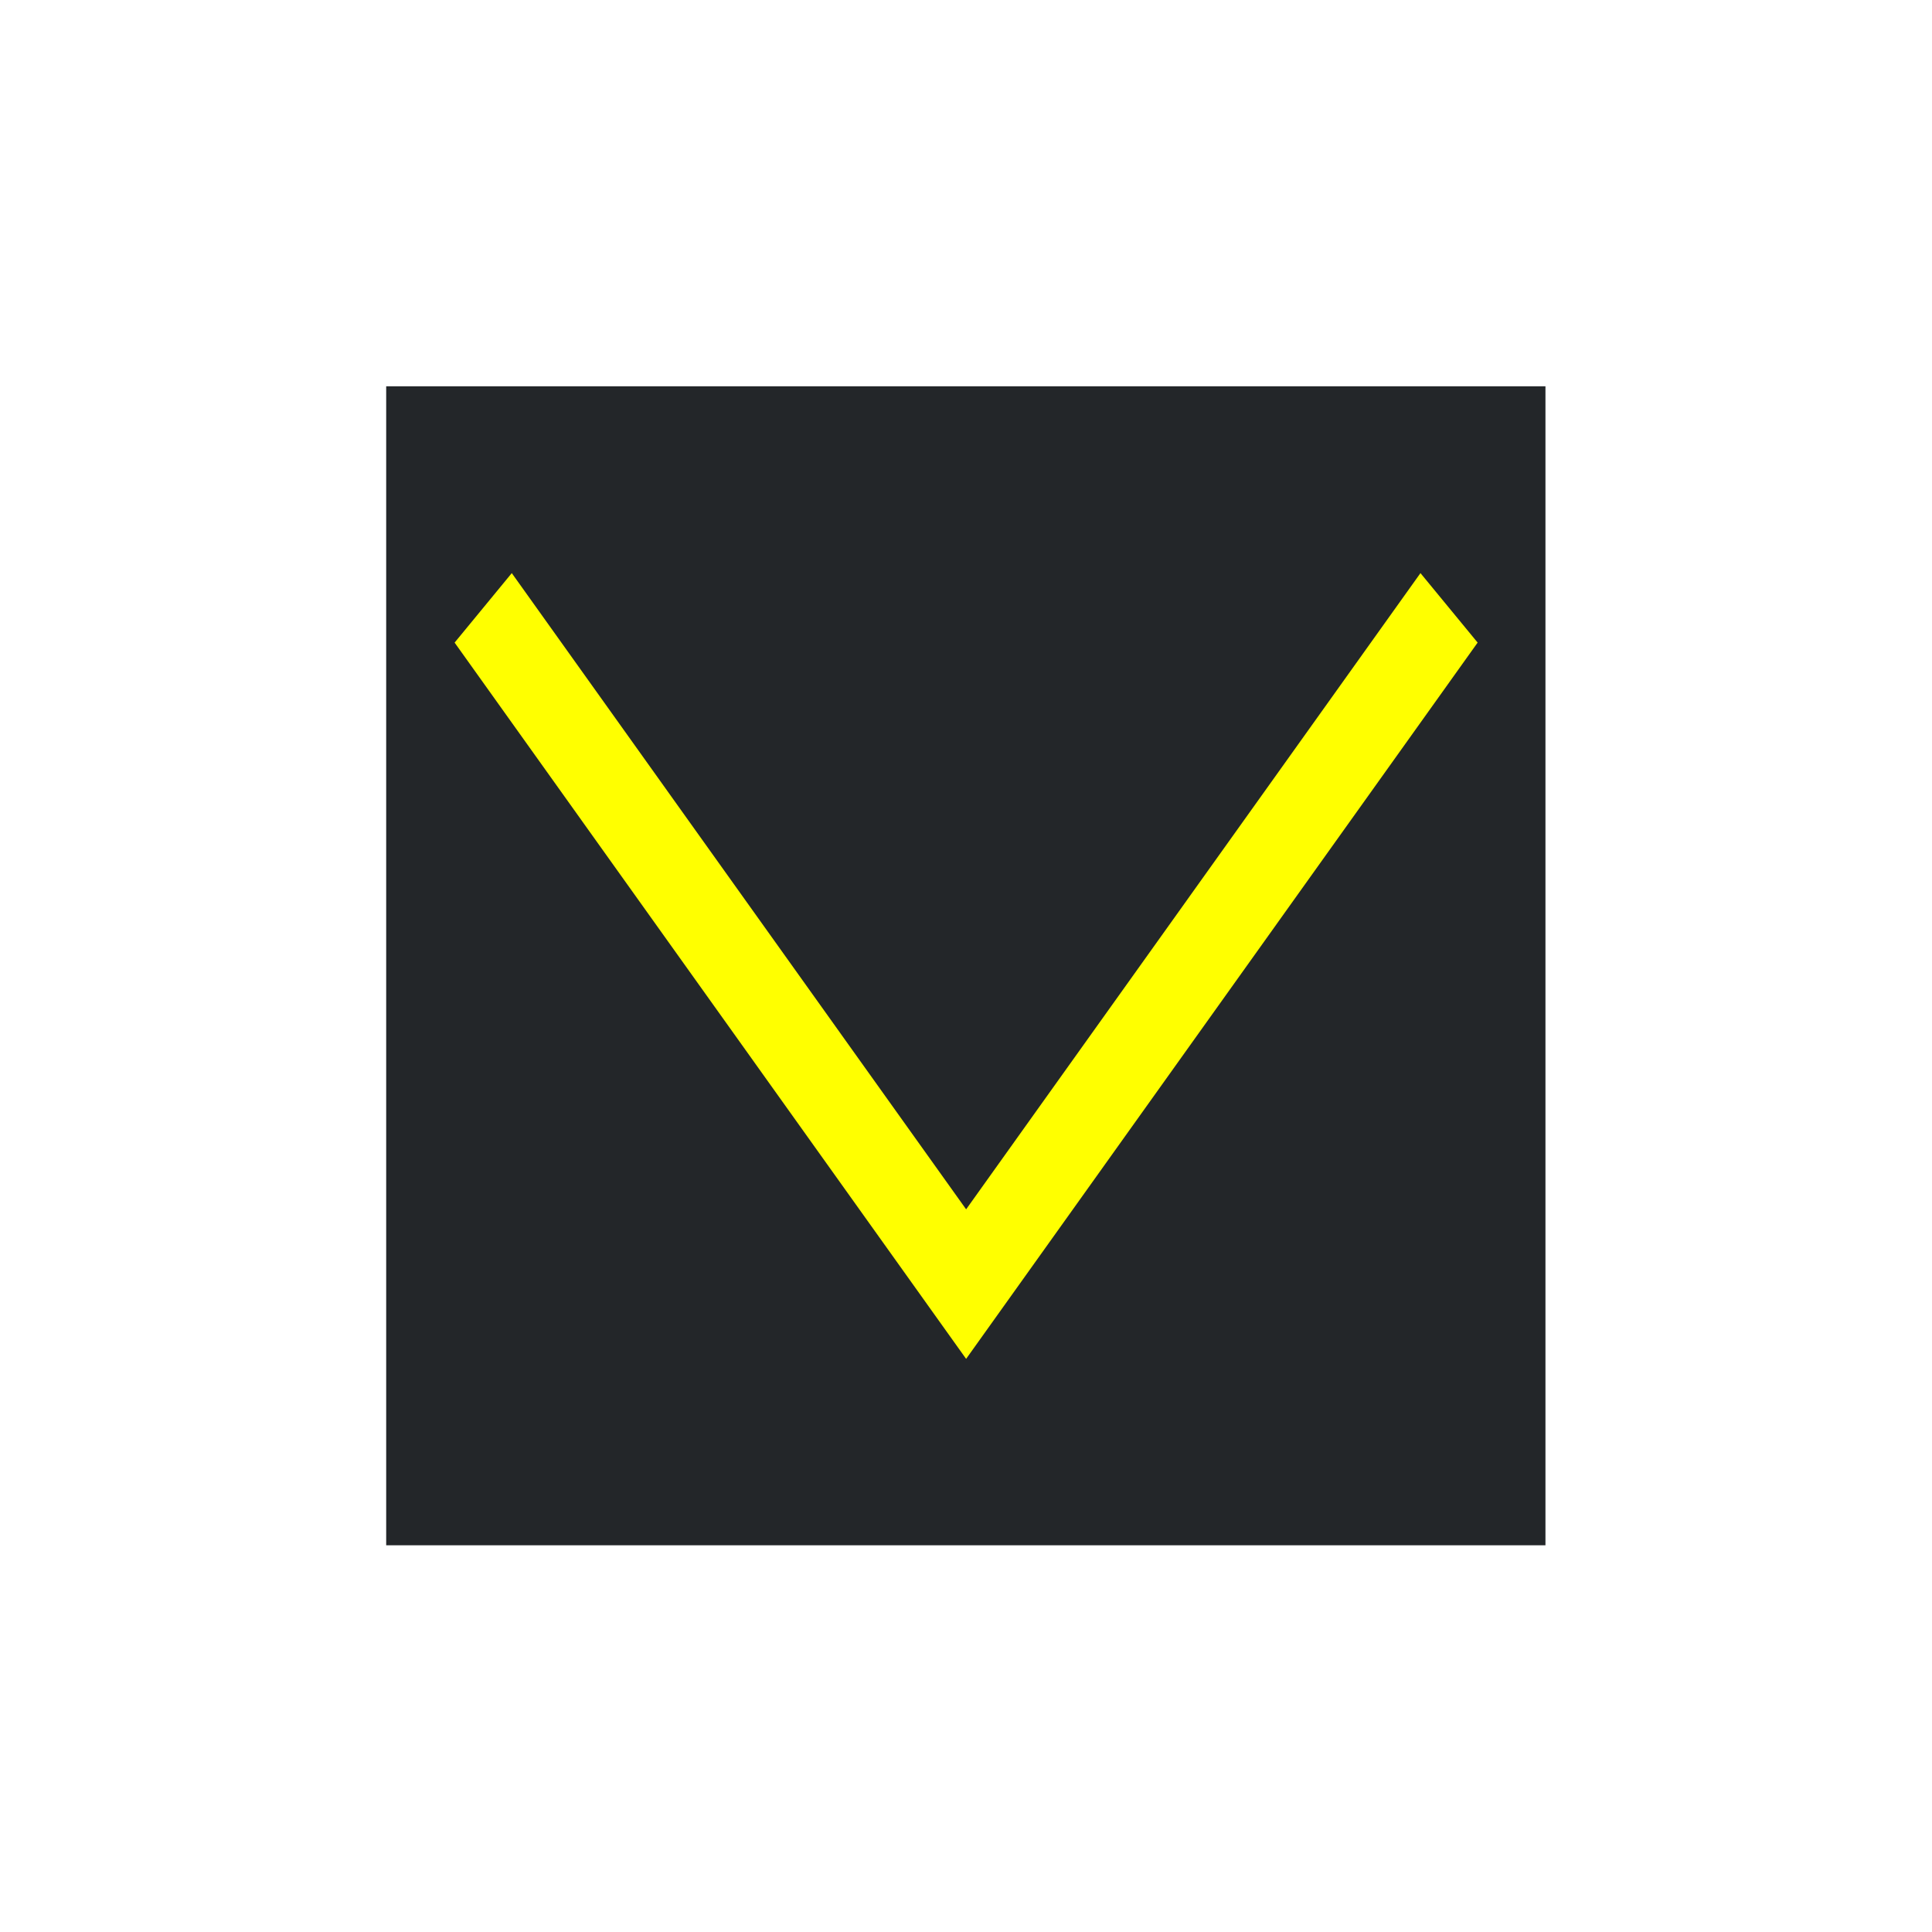
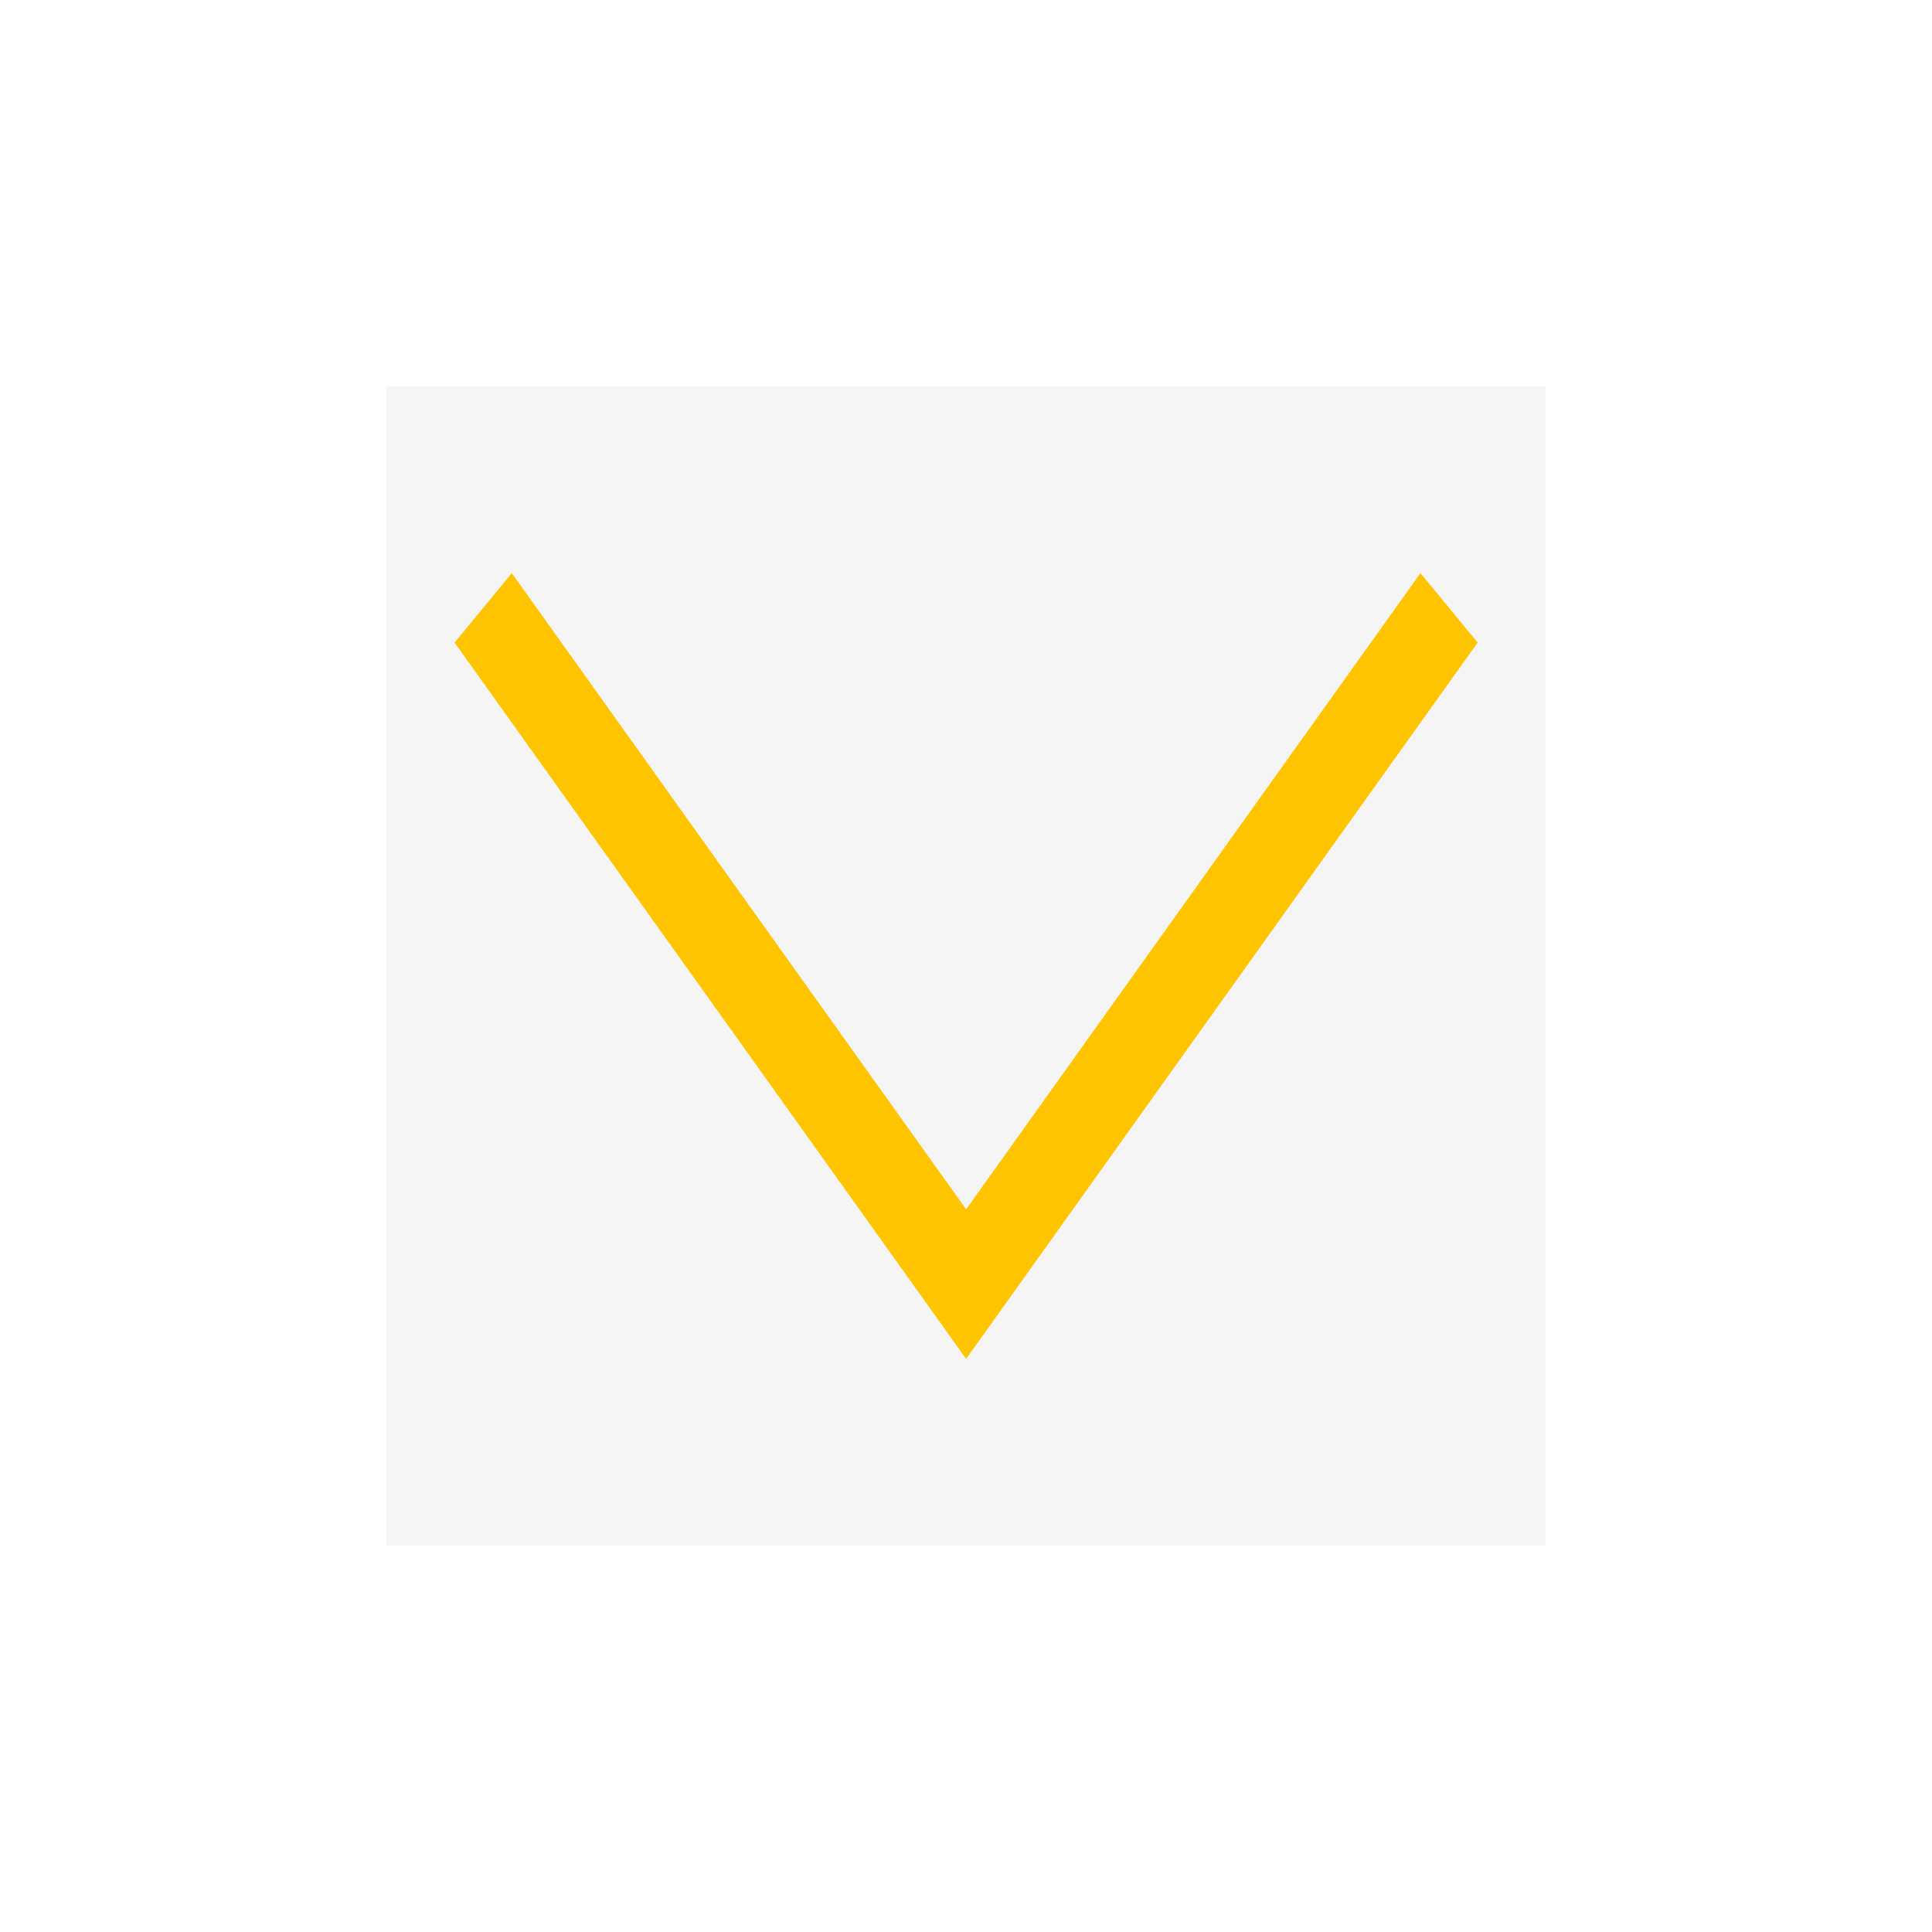
<svg xmlns="http://www.w3.org/2000/svg" width="20" height="20" viewBox="0 0 5.292 5.292" version="1.1" id="svg8">
  <defs id="defs2">
    <style type="text/css" id="current-color-scheme">
      .ColorScheme-Text {
        color:#f2f2f2;
      }
      </style>
    <style type="text/css" id="current-color-scheme-3">
      .ColorScheme-Text {
        color:#f2f2f2;
      }
      </style>
    <style type="text/css" id="current-color-scheme-36">
      .ColorScheme-Text {
        color:#00e5ff;
      }
      </style>
  </defs>
  <g id="layer1" transform="translate(0,-291.7083)">
    <g id="g847" transform="matrix(0.05207439,0,0,0.05207453,-0.9012516,282.412)">
      <g id="g851">
        <g id="g1059" transform="matrix(1.998622,0,0,1.998619,17.32448,-313.5231)">
          <path style="opacity:1;fill:none;fill-opacity:0.494;stroke:#ffffff00;stroke-width:0.07;stroke-linecap:round;stroke-linejoin:round;stroke-miterlimit:4;stroke-dasharray:none;stroke-dashoffset:0;stroke-opacity:1;paint-order:stroke fill markers" d="M 25.4,271.6 -8.0000008e-7,246.2 H 50.8 Z" id="path883" />
          <path id="path880" d="m 25.4,271.6 25.4,25.4 H 0 Z" style="opacity:1;fill:none;fill-opacity:0.494;stroke:#ffffff00;stroke-width:0.07;stroke-linecap:round;stroke-linejoin:round;stroke-miterlimit:4;stroke-dasharray:none;stroke-dashoffset:0;stroke-opacity:1;paint-order:stroke fill markers" />
          <rect ry="5.053" y="253.849" x="7.649" height="35.529" width="35.529" id="rect870" style="opacity:1;fill:none;fill-opacity:0.494;stroke:#ffffff00;stroke-width:0.062;stroke-linecap:round;stroke-linejoin:round;stroke-miterlimit:4;stroke-dasharray:none;stroke-dashoffset:0;stroke-opacity:1;paint-order:stroke fill markers" />
          <circle r="25.397" cy="271.6" cx="25.4" id="path872" style="opacity:1;fill:none;fill-opacity:0.494;stroke:#ffffff00;stroke-width:0.076;stroke-linecap:round;stroke-linejoin:round;stroke-miterlimit:4;stroke-dasharray:none;stroke-dashoffset:0;stroke-opacity:1;paint-order:stroke fill markers" />
          <circle transform="rotate(-45)" cx="-174.09" cy="210.011" r="12.656" id="path876" style="opacity:1;fill:none;fill-opacity:0.494;stroke:#ffffff00;stroke-width:0.074;stroke-linecap:round;stroke-linejoin:round;stroke-miterlimit:4;stroke-dasharray:none;stroke-dashoffset:0;stroke-opacity:1;paint-order:stroke fill markers" />
          <path id="path904" d="m 25.4,271.6 -25.4,25.4 v -50.8 z" style="opacity:1;fill:none;fill-opacity:0.494;stroke:#ffffff00;stroke-width:0.07;stroke-linecap:round;stroke-linejoin:round;stroke-miterlimit:4;stroke-dasharray:none;stroke-dashoffset:0;stroke-opacity:1;paint-order:stroke fill markers" />
          <path style="opacity:1;fill:none;fill-opacity:0.494;stroke:#ffffff00;stroke-width:0.07;stroke-linecap:round;stroke-linejoin:round;stroke-miterlimit:4;stroke-dasharray:none;stroke-dashoffset:0;stroke-opacity:1;paint-order:stroke fill markers" d="m 25.4,271.6 25.4,-25.4 v 50.8 z" id="path906" />
          <rect ry="5.051" y="256.393" x="2.566" height="30.44" width="45.694" id="rect837" style="opacity:1;fill:none;fill-opacity:0.494;stroke:#ffffff00;stroke-width:0.066;stroke-linecap:round;stroke-linejoin:round;stroke-miterlimit:4;stroke-dasharray:none;stroke-dashoffset:0;stroke-opacity:1;paint-order:stroke fill markers" />
          <rect style="opacity:1;fill:none;fill-opacity:0.494;stroke:#ffffff00;stroke-width:0.066;stroke-linecap:round;stroke-linejoin:round;stroke-miterlimit:4;stroke-dasharray:none;stroke-dashoffset:0;stroke-opacity:1;paint-order:stroke fill markers" id="rect831" width="45.694" height="30.441" x="248.766" y="-40.633" ry="5.051" transform="rotate(90)" />
        </g>
      </g>
    </g>
    <path style="opacity:1;fill:#ffc107;fill-opacity:1;stroke:none;stroke-width:0.386;stroke-miterlimit:4;stroke-dasharray:none;stroke-opacity:1" d="m 50.206,401.677 c 110.217,0.713 55.109,0.356 0,0 z" id="rect997" />
    <g id="layer1-56" transform="translate(-59.85961,-55.56819)">
      <g id="layer1-5" transform="translate(-56.97204,-49.17285)">
        <g id="g886" transform="matrix(1.053648,0,0,0.8075708,-6.423948,76.8207)">
          <g id="g854" transform="matrix(0,1.304713,-0.7664521,0,425.3564,243.1652)">
-             <rect style="fill:#232629;stroke:none;stroke-width:1.424;stroke-linecap:butt;stroke-linejoin:miter;stroke-miterlimit:4;stroke-dasharray:none;stroke-opacity:1" id="rect890" width="3.013" height="3.932" x="117.984" y="397.101" />
-             <path style="fill:none;stroke:#ffff00;stroke-width:0.265px;stroke-linecap:butt;stroke-linejoin:miter;stroke-opacity:1" d="m 118.56,397.428 1.758,1.638 -1.758,1.638" id="path871" />
+             <rect style="fill:#f5f5f5;stroke:none;stroke-width:1.424;stroke-linecap:butt;stroke-linejoin:miter;stroke-miterlimit:4;stroke-dasharray:none;stroke-opacity:1" id="rect890" width="3.013" height="3.932" x="117.984" y="397.101" />
+             <path style="fill:none;stroke:#ffc400;stroke-width:0.265px;stroke-linecap:butt;stroke-linejoin:miter;stroke-opacity:1" d="m 118.56,397.428 1.758,1.638 -1.758,1.638" id="path871" />
          </g>
        </g>
      </g>
    </g>
    <g id="layer1-6" transform="translate(-58.699,-53.3668)" />
  </g>
</svg>
